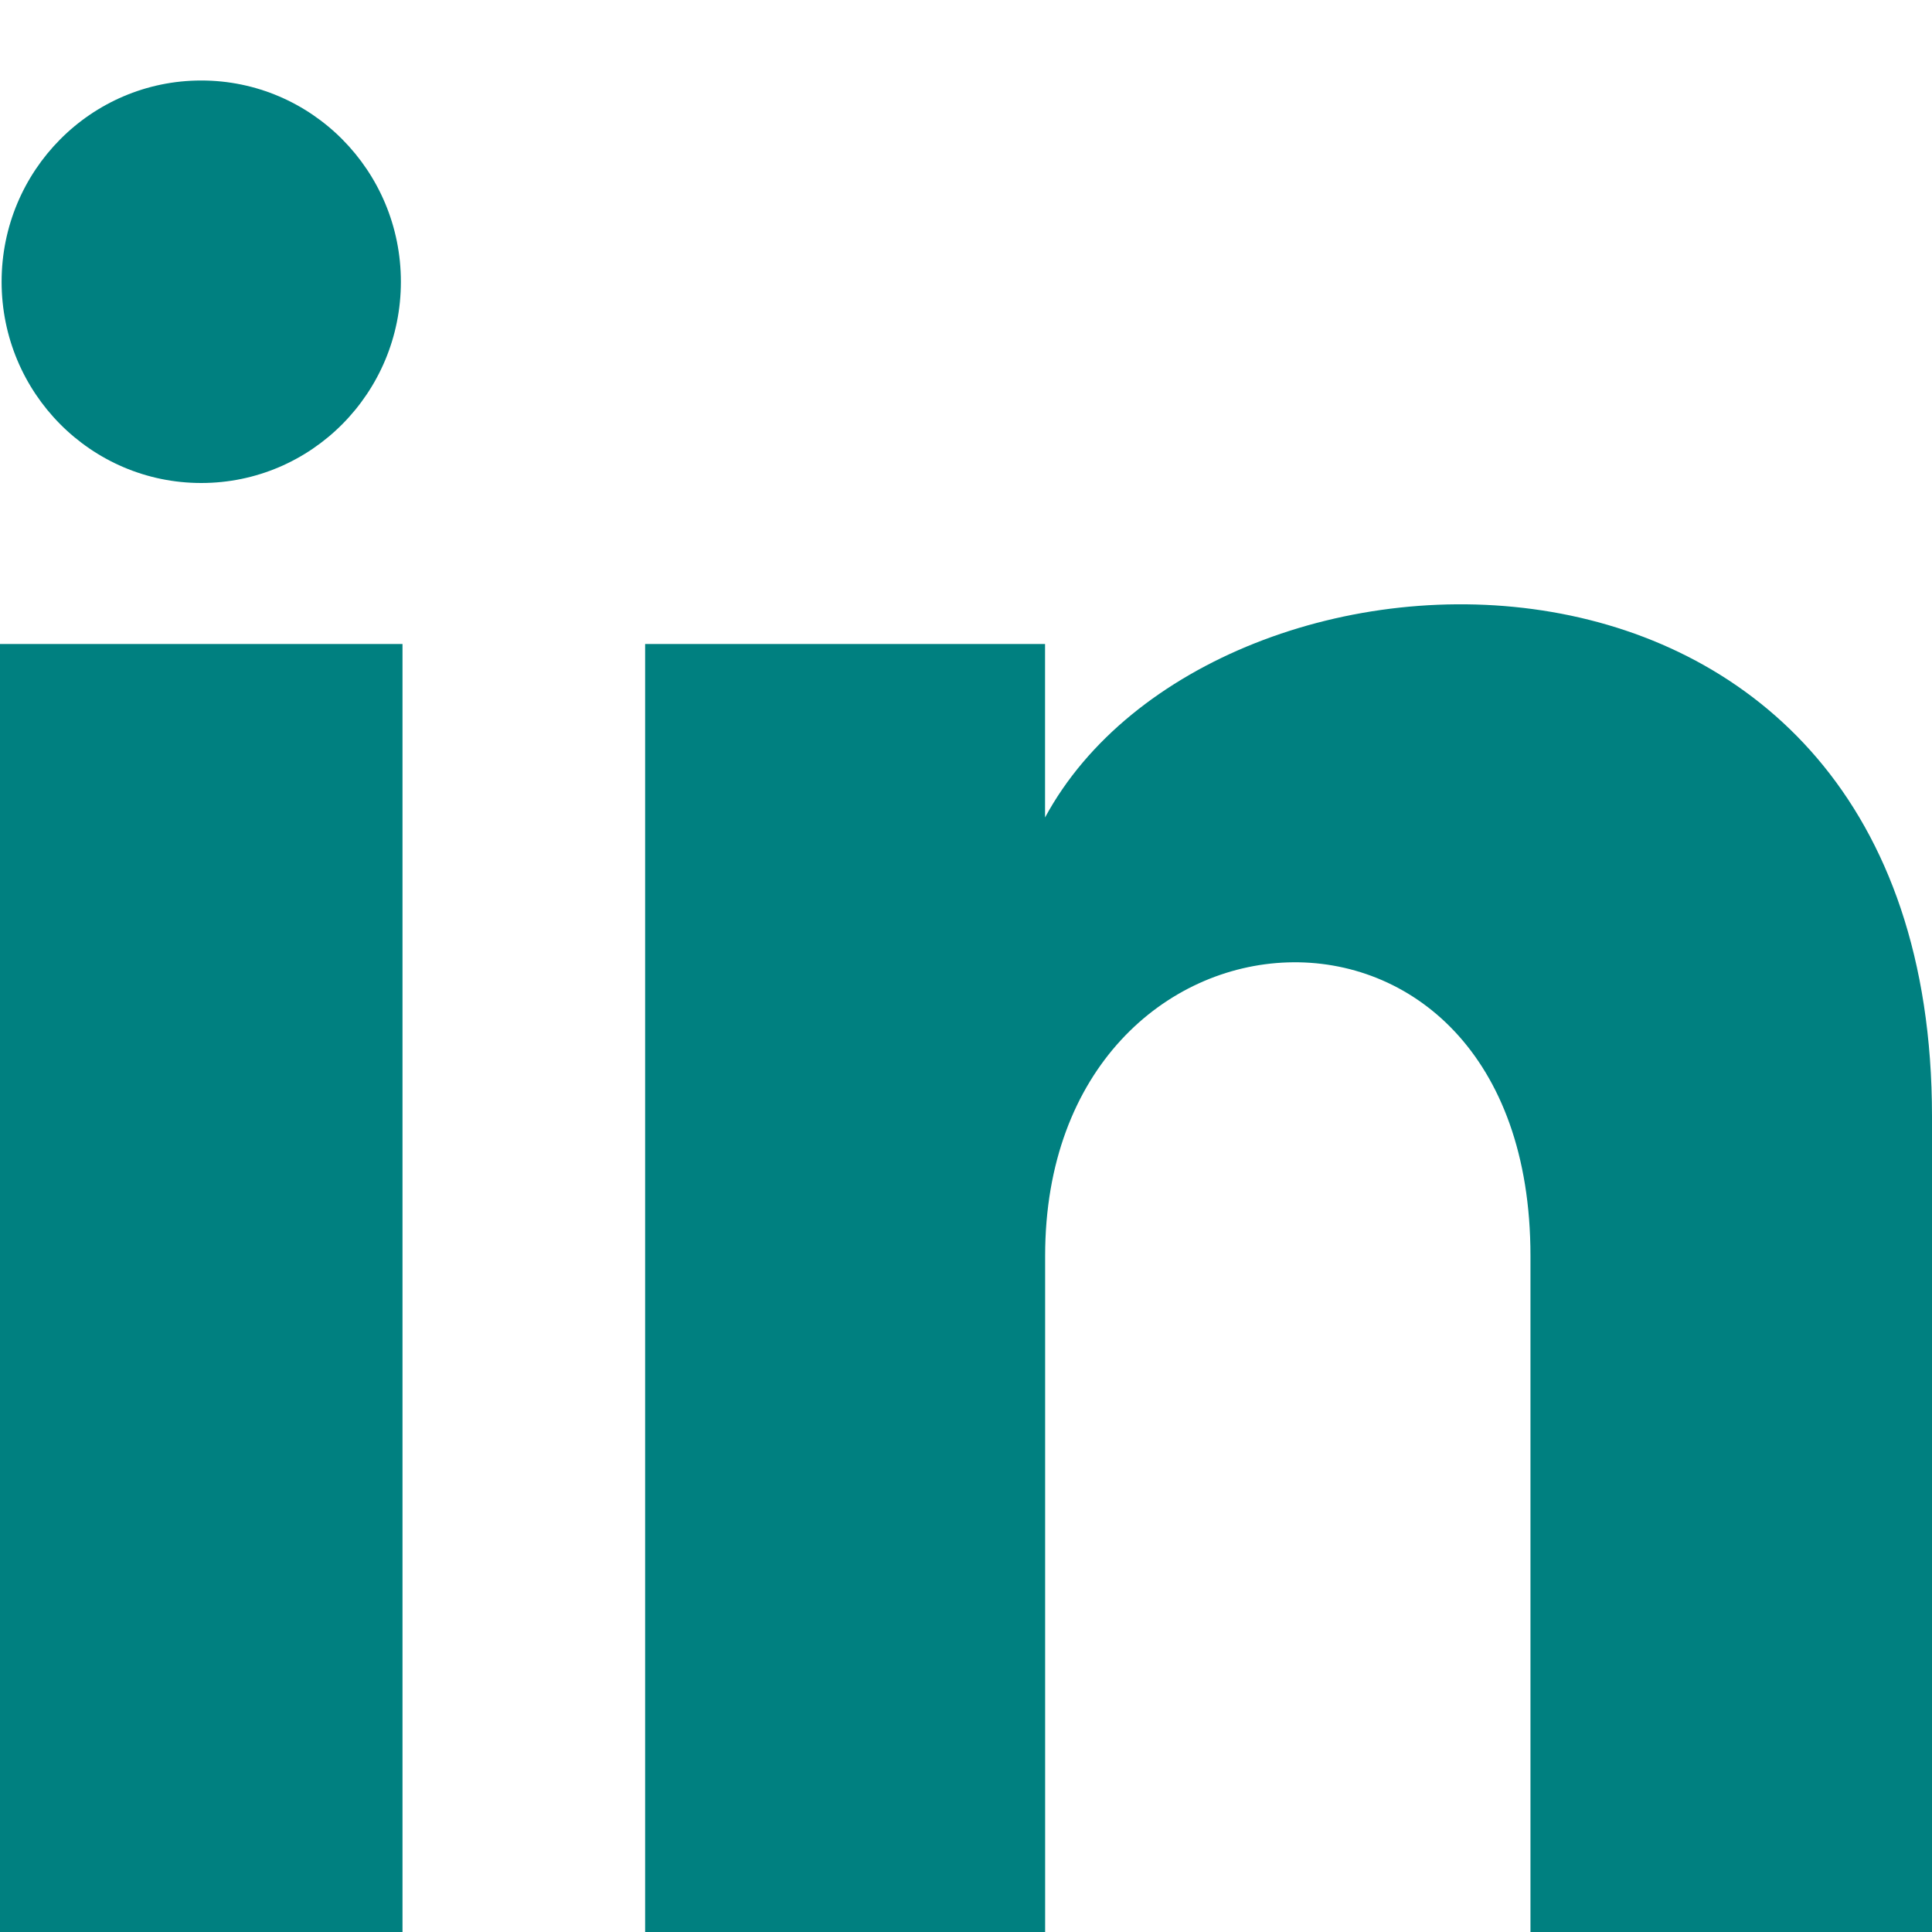
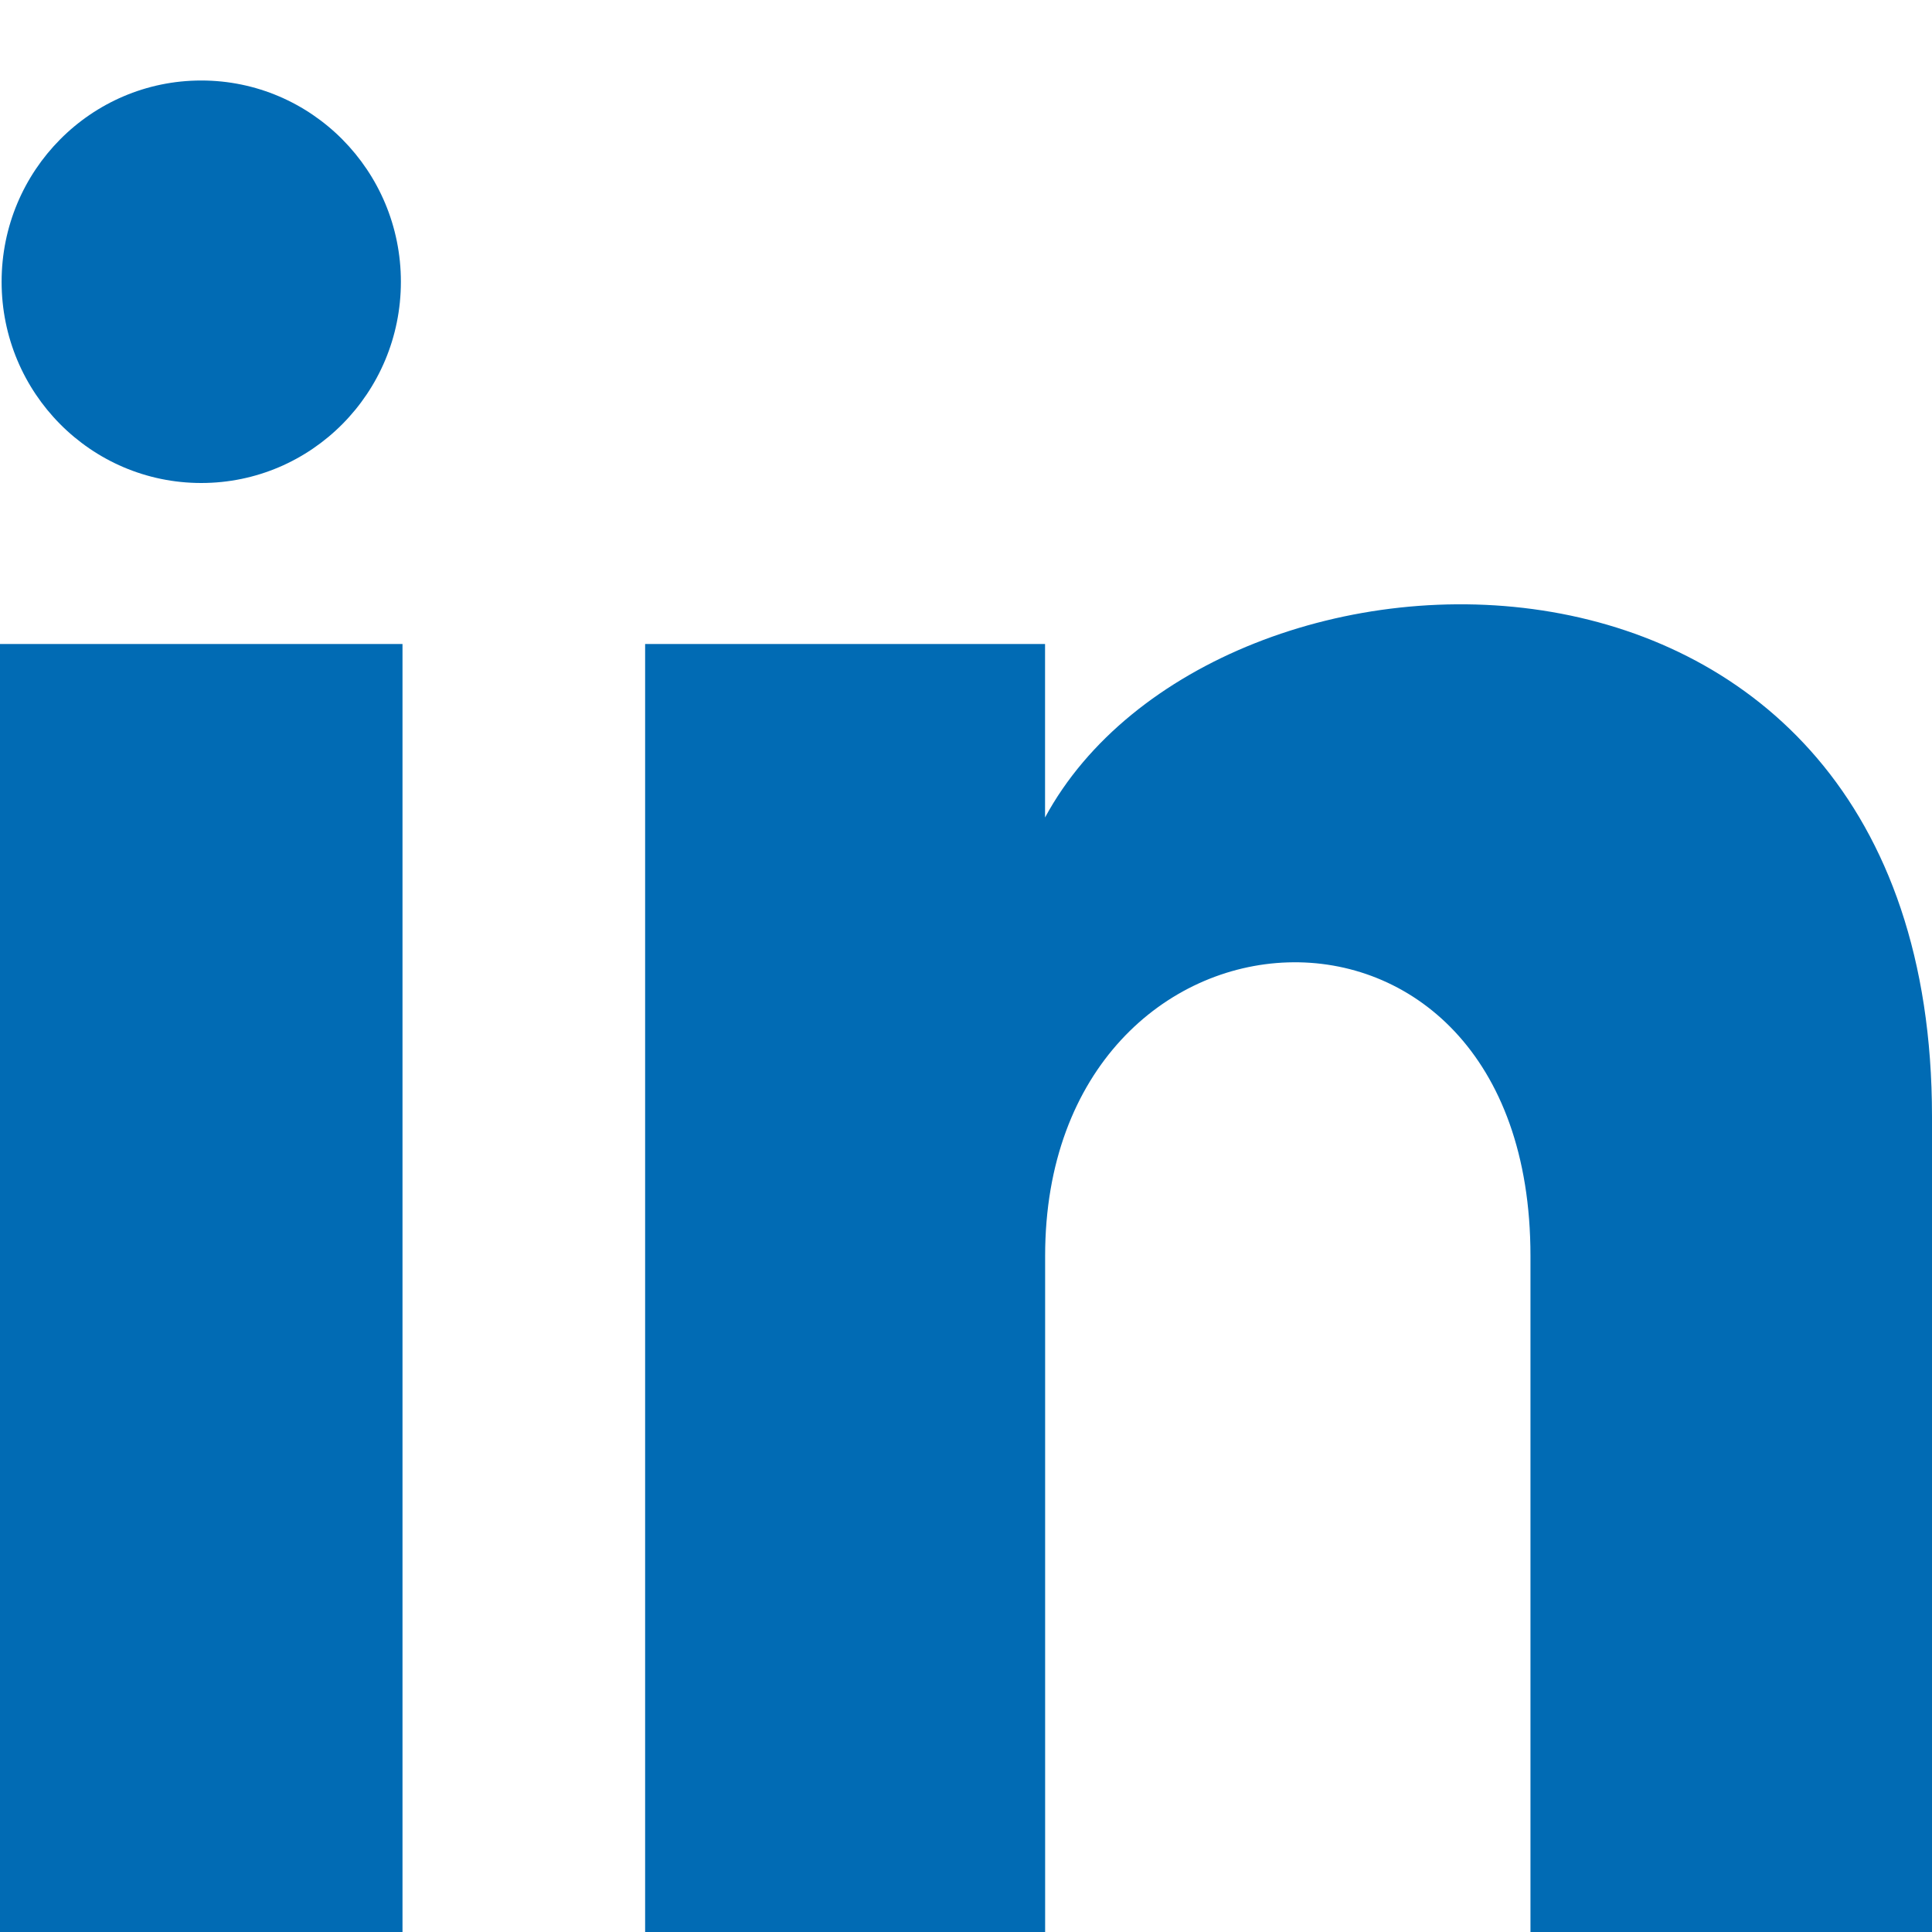
- <svg xmlns="http://www.w3.org/2000/svg" fill="teal" width="24" height="24" viewBox="0 0 24 24">
+ <svg xmlns="http://www.w3.org/2000/svg" fill="#016bb4" width="24" height="24" viewBox="0 0 24 24">
  <path d="M4.98 3.5c0 1.381-1.11 2.5-2.48 2.5s-2.48-1.119-2.48-2.5c0-1.38 1.11-2.5 2.48-2.5s2.48 1.12 2.48 2.5zm.02 4.5h-5v16h5v-16zm7.982 0h-4.968v16h4.969v-8.399c0-4.67 6.029-5.052 6.029 0v8.399h4.988v-10.131c0-7.88-8.922-7.593-11.018-3.714v-2.155z" />
</svg>
